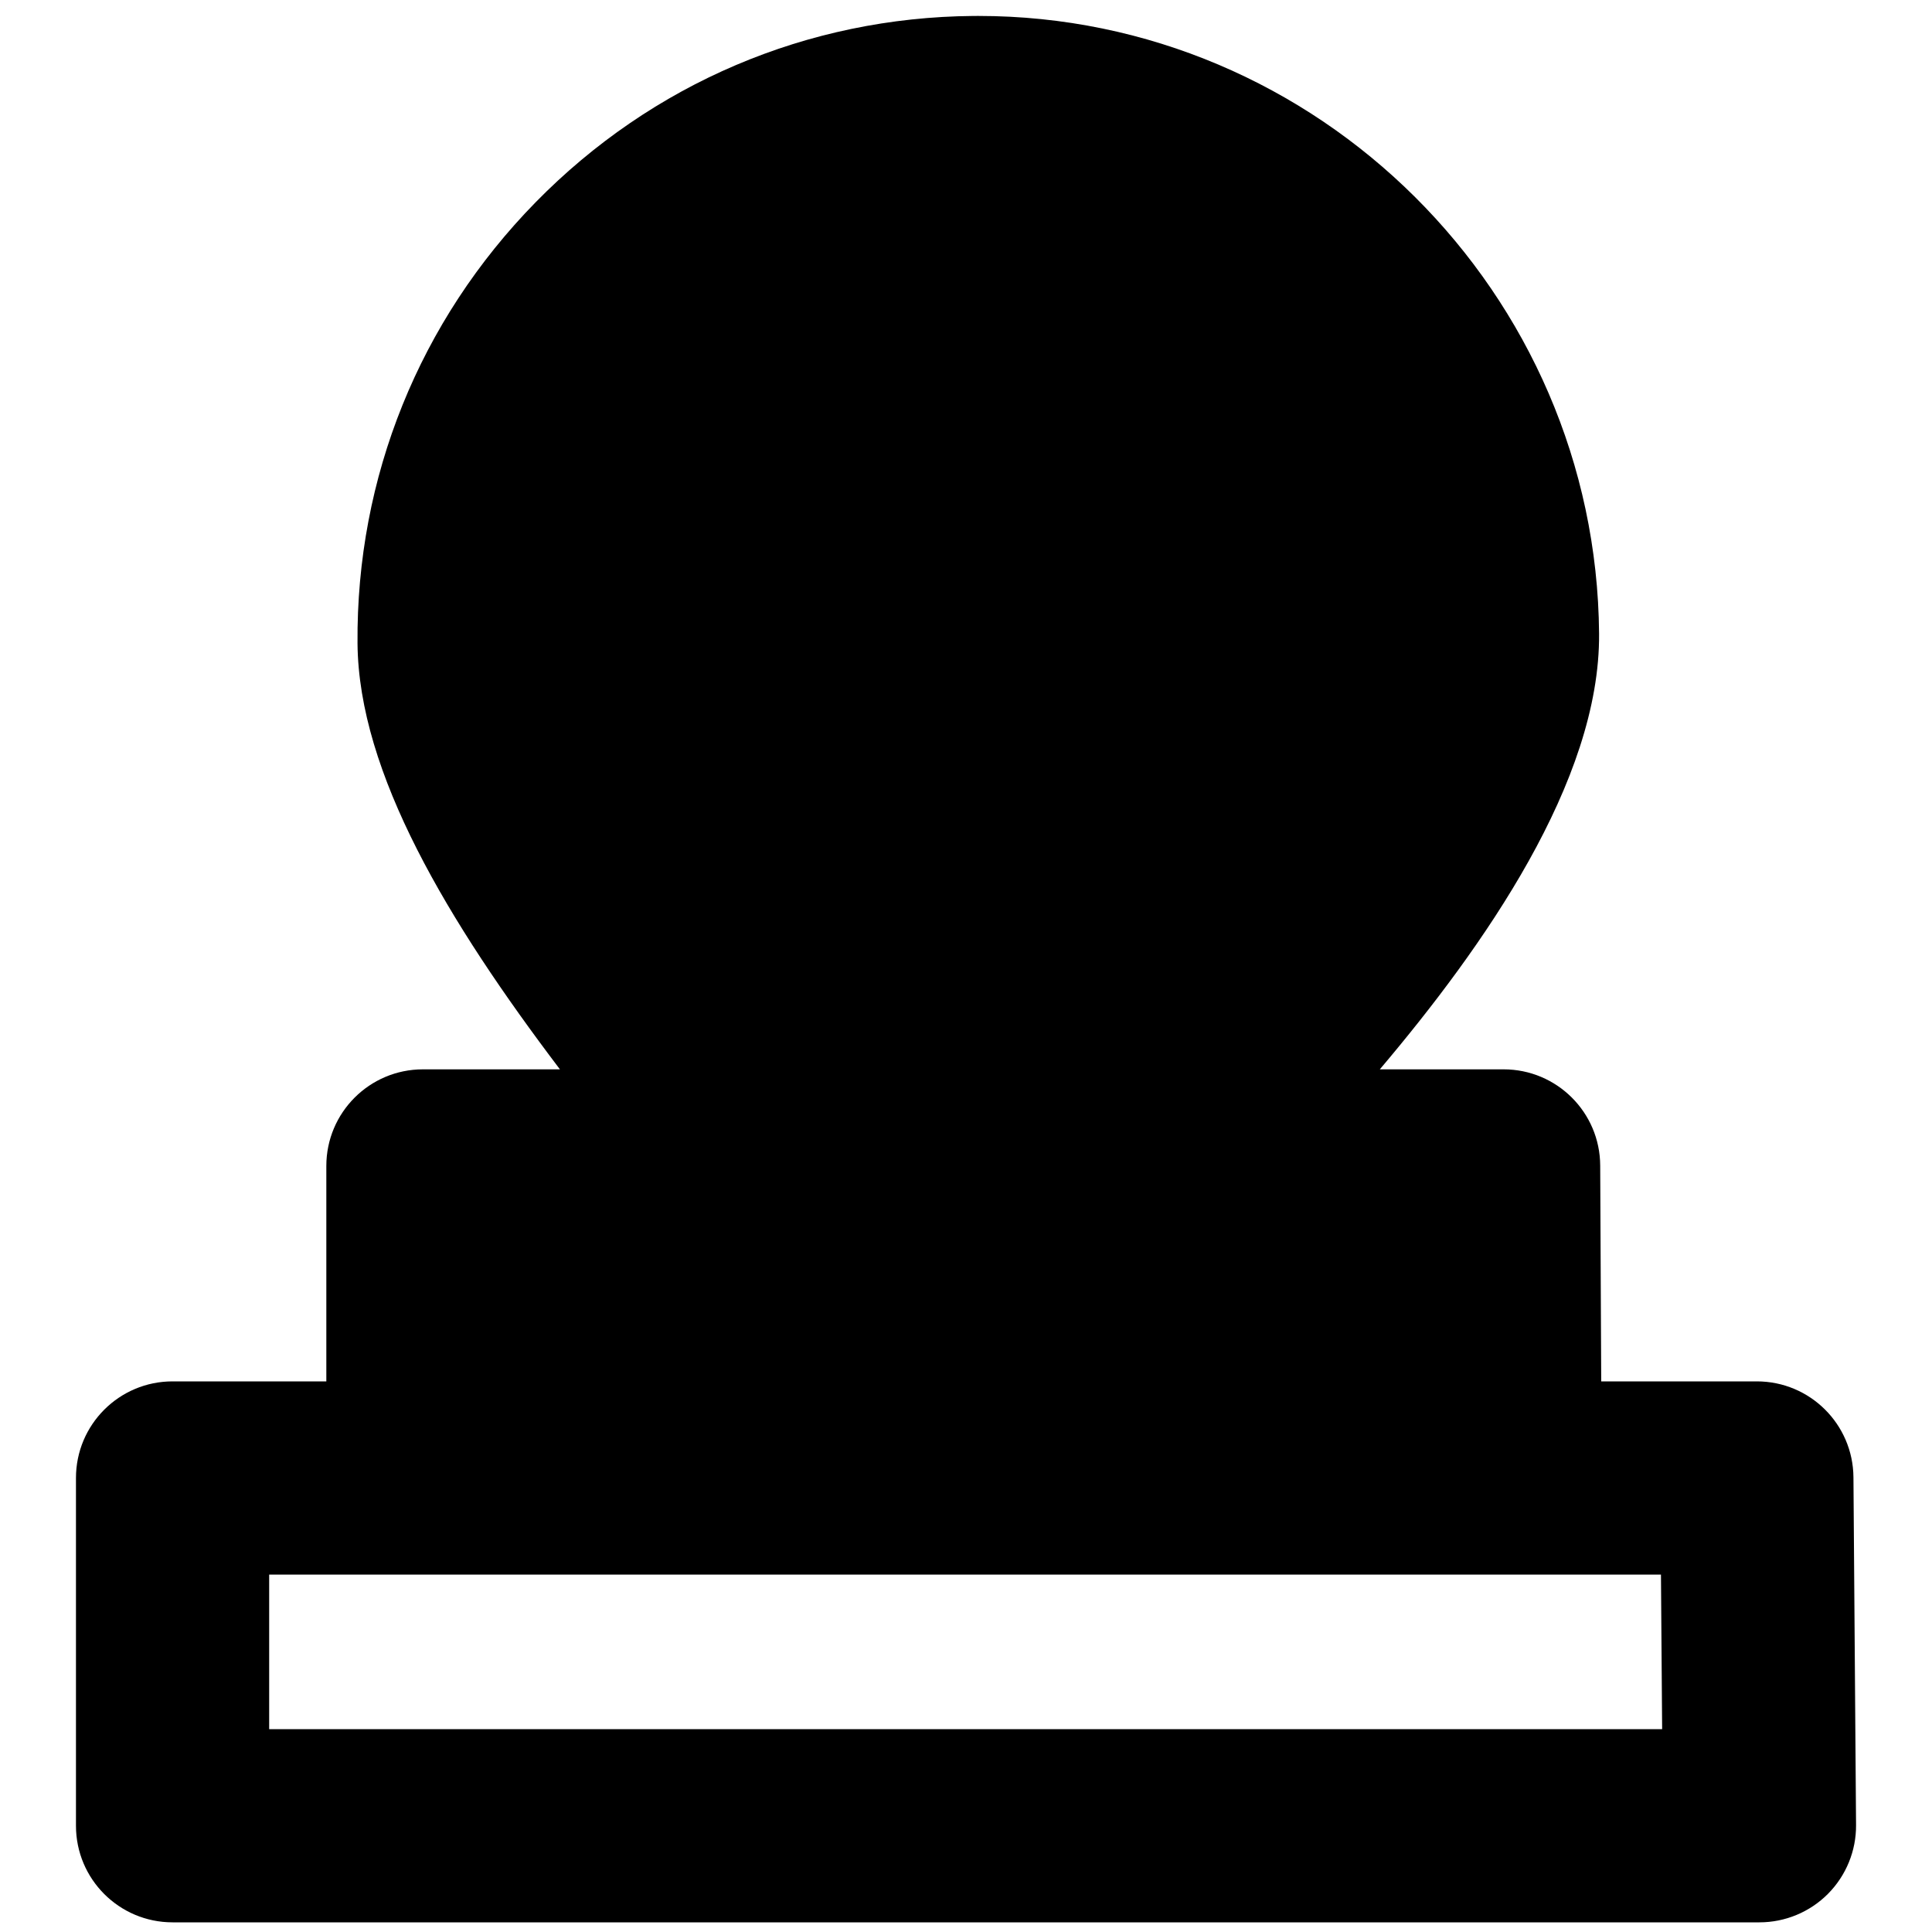
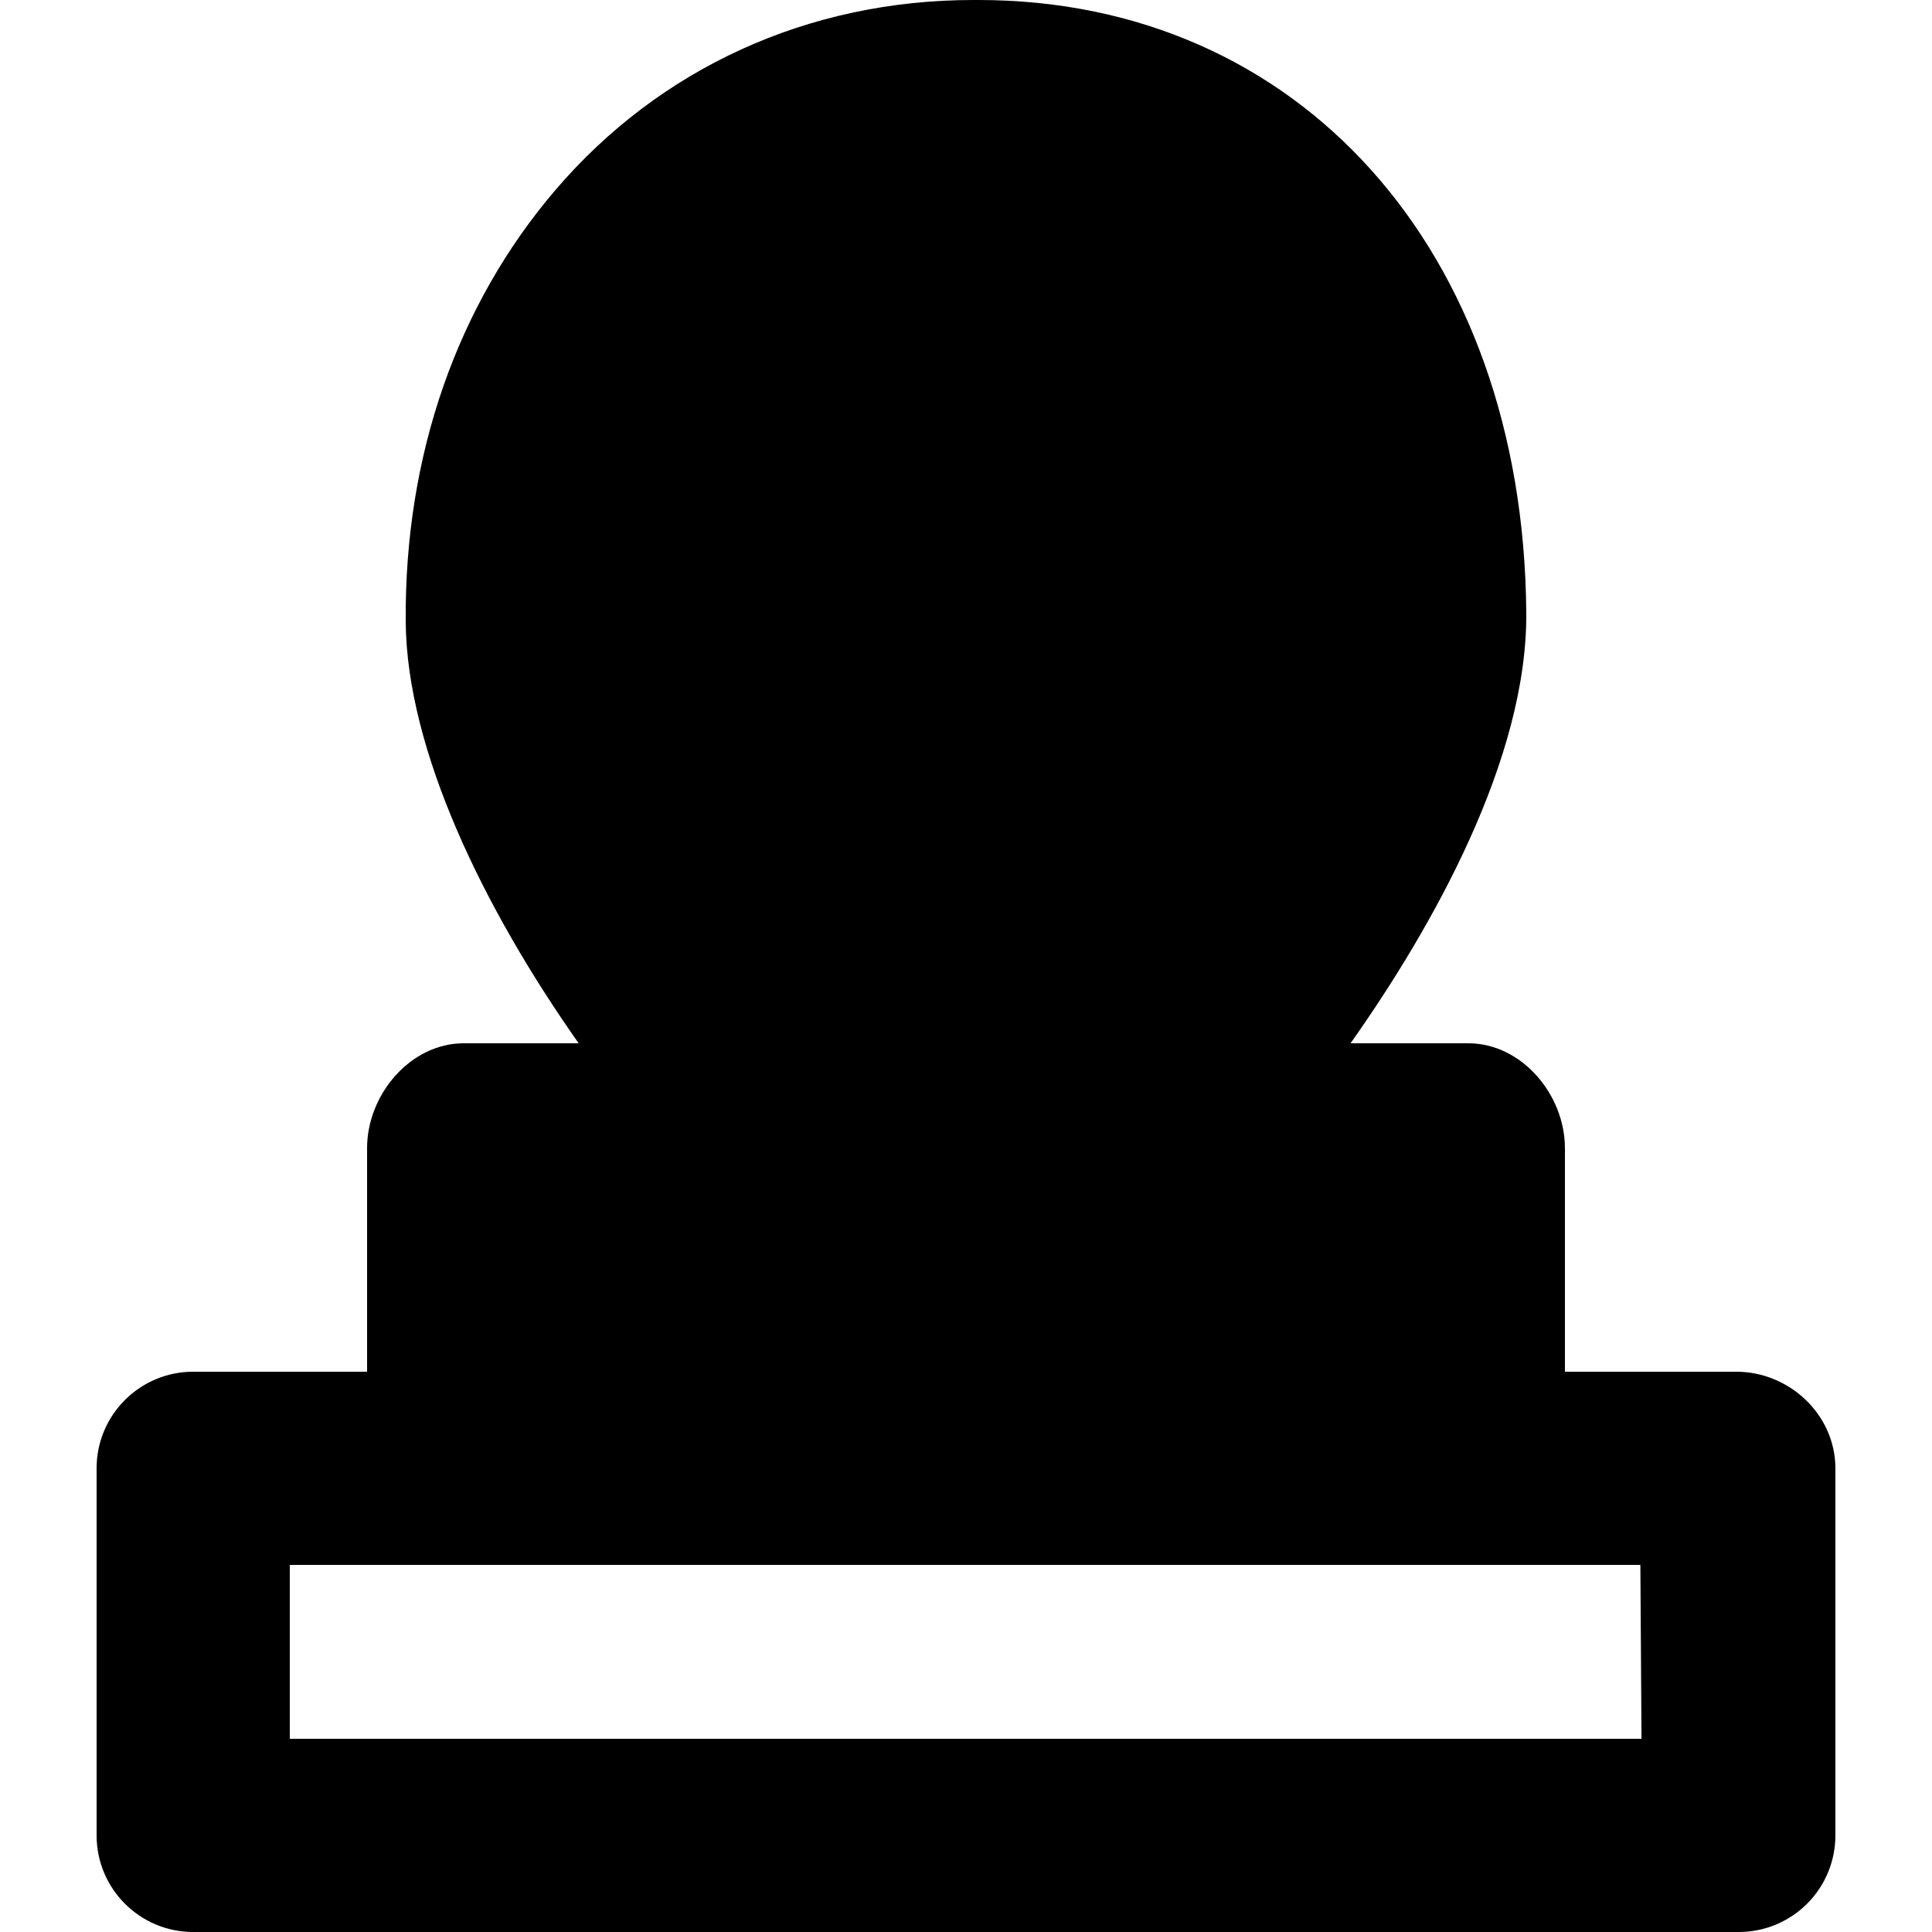
<svg xmlns="http://www.w3.org/2000/svg" version="1.1" x="0px" y="0px" width="100px" height="100px" viewBox="0 0 100 100" enable-background="new 0 0 100 100" xml:space="preserve">
  <g id="Layer_3" display="none">
</g>
  <g id="Your_Icon">
</g>
  <g id="Layer_4">
    <g>
-       <path d="M60.34,60.349c0.082-0.969,17.517-16.713,17.428-27.515c-0.12-14.988-12.37-27.129-27.346-27.008    C35.43,5.945,23.382,18.275,23.505,33.257c0.079,9.965,15.623,26.123,15.684,27.092H21.891v13.569h56l-0.064-13.569H60.34z" />
-       <path d="M77.891,78.918h-56c-2.762,0-5-2.238-5-5V60.349c0-2.762,2.238-5,5-5h7.091c-5.792-7.644-10.423-15.34-10.477-22.052    c-0.07-8.582,3.204-16.69,9.219-22.828c6.027-6.149,14.074-9.574,22.658-9.643l0.262-0.001c17.572,0,31.982,14.341,32.124,31.969    c0.062,7.645-5.994,16.229-11.349,22.555h6.407c2.752,0,4.987,2.224,5,4.977l0.064,13.569c0.006,1.33-0.518,2.607-1.456,3.551    C80.496,78.388,79.221,78.918,77.891,78.918z M26.891,68.918h45.977l-0.018-3.569H60.34c-1.399,0-2.734-0.587-3.682-1.617    s-1.419-2.41-1.301-3.805c0.163-1.927,1.014-2.846,3.538-5.574c3.444-3.722,13.925-15.048,13.872-21.478    c-0.098-12.158-10.022-22.05-22.124-22.05l-0.182,0.001c-5.906,0.047-11.444,2.405-15.596,6.642    c-4.15,4.235-6.41,9.828-6.361,15.748c0.047,5.907,9.035,16.969,12.418,21.133c2.414,2.97,3.142,3.865,3.256,5.688    c0.086,1.377-0.401,2.729-1.346,3.735c-0.945,1.006-2.265,1.576-3.645,1.576H26.891V68.918z" />
+       <polygon fill="none" points="76,81 24,81 15,81 15,90 84.964,90 84.905,81   " />
+       <path d="M95,75.964C94.979,73.217,92.616,71,89.869,71H81V59.424C81,56.662,78.762,54,76,54h-6.096    c4.24-6,9.158-14.727,9.096-22.293C78.849,12.885,67.188,0,50.644,0h-0.261C41.82,0,34.135,3.533,28.741,9.844    C23.679,15.77,20.929,23.551,21,32.185C21.053,38.821,25.023,47,29.951,54H24c-2.761,0-5,2.662-5,5.424V71h-9    c-2.761,0-5,2.238-5,5v19c0,2.762,2.239,5,5,5h80c1.332,0,2.609-0.532,3.549-1.478c0.938-0.945,1.461-2.227,1.451-3.559V75.964z     M15,90v-9h9h52h8.905l0.059,9H15z" />
    </g>
-     <path d="M91.068,99.5H8.932c-2.762,0-5-2.238-5-5v-18c0-2.762,2.238-5,5-5h82.002c2.747,0,4.979,2.216,5,4.963l0.135,18   c0.01,1.332-0.513,2.613-1.451,3.56C93.679,98.968,92.401,99.5,91.068,99.5z M13.932,89.5h72.1l-0.061-8H13.932V89.5z" />
  </g>
</svg>
